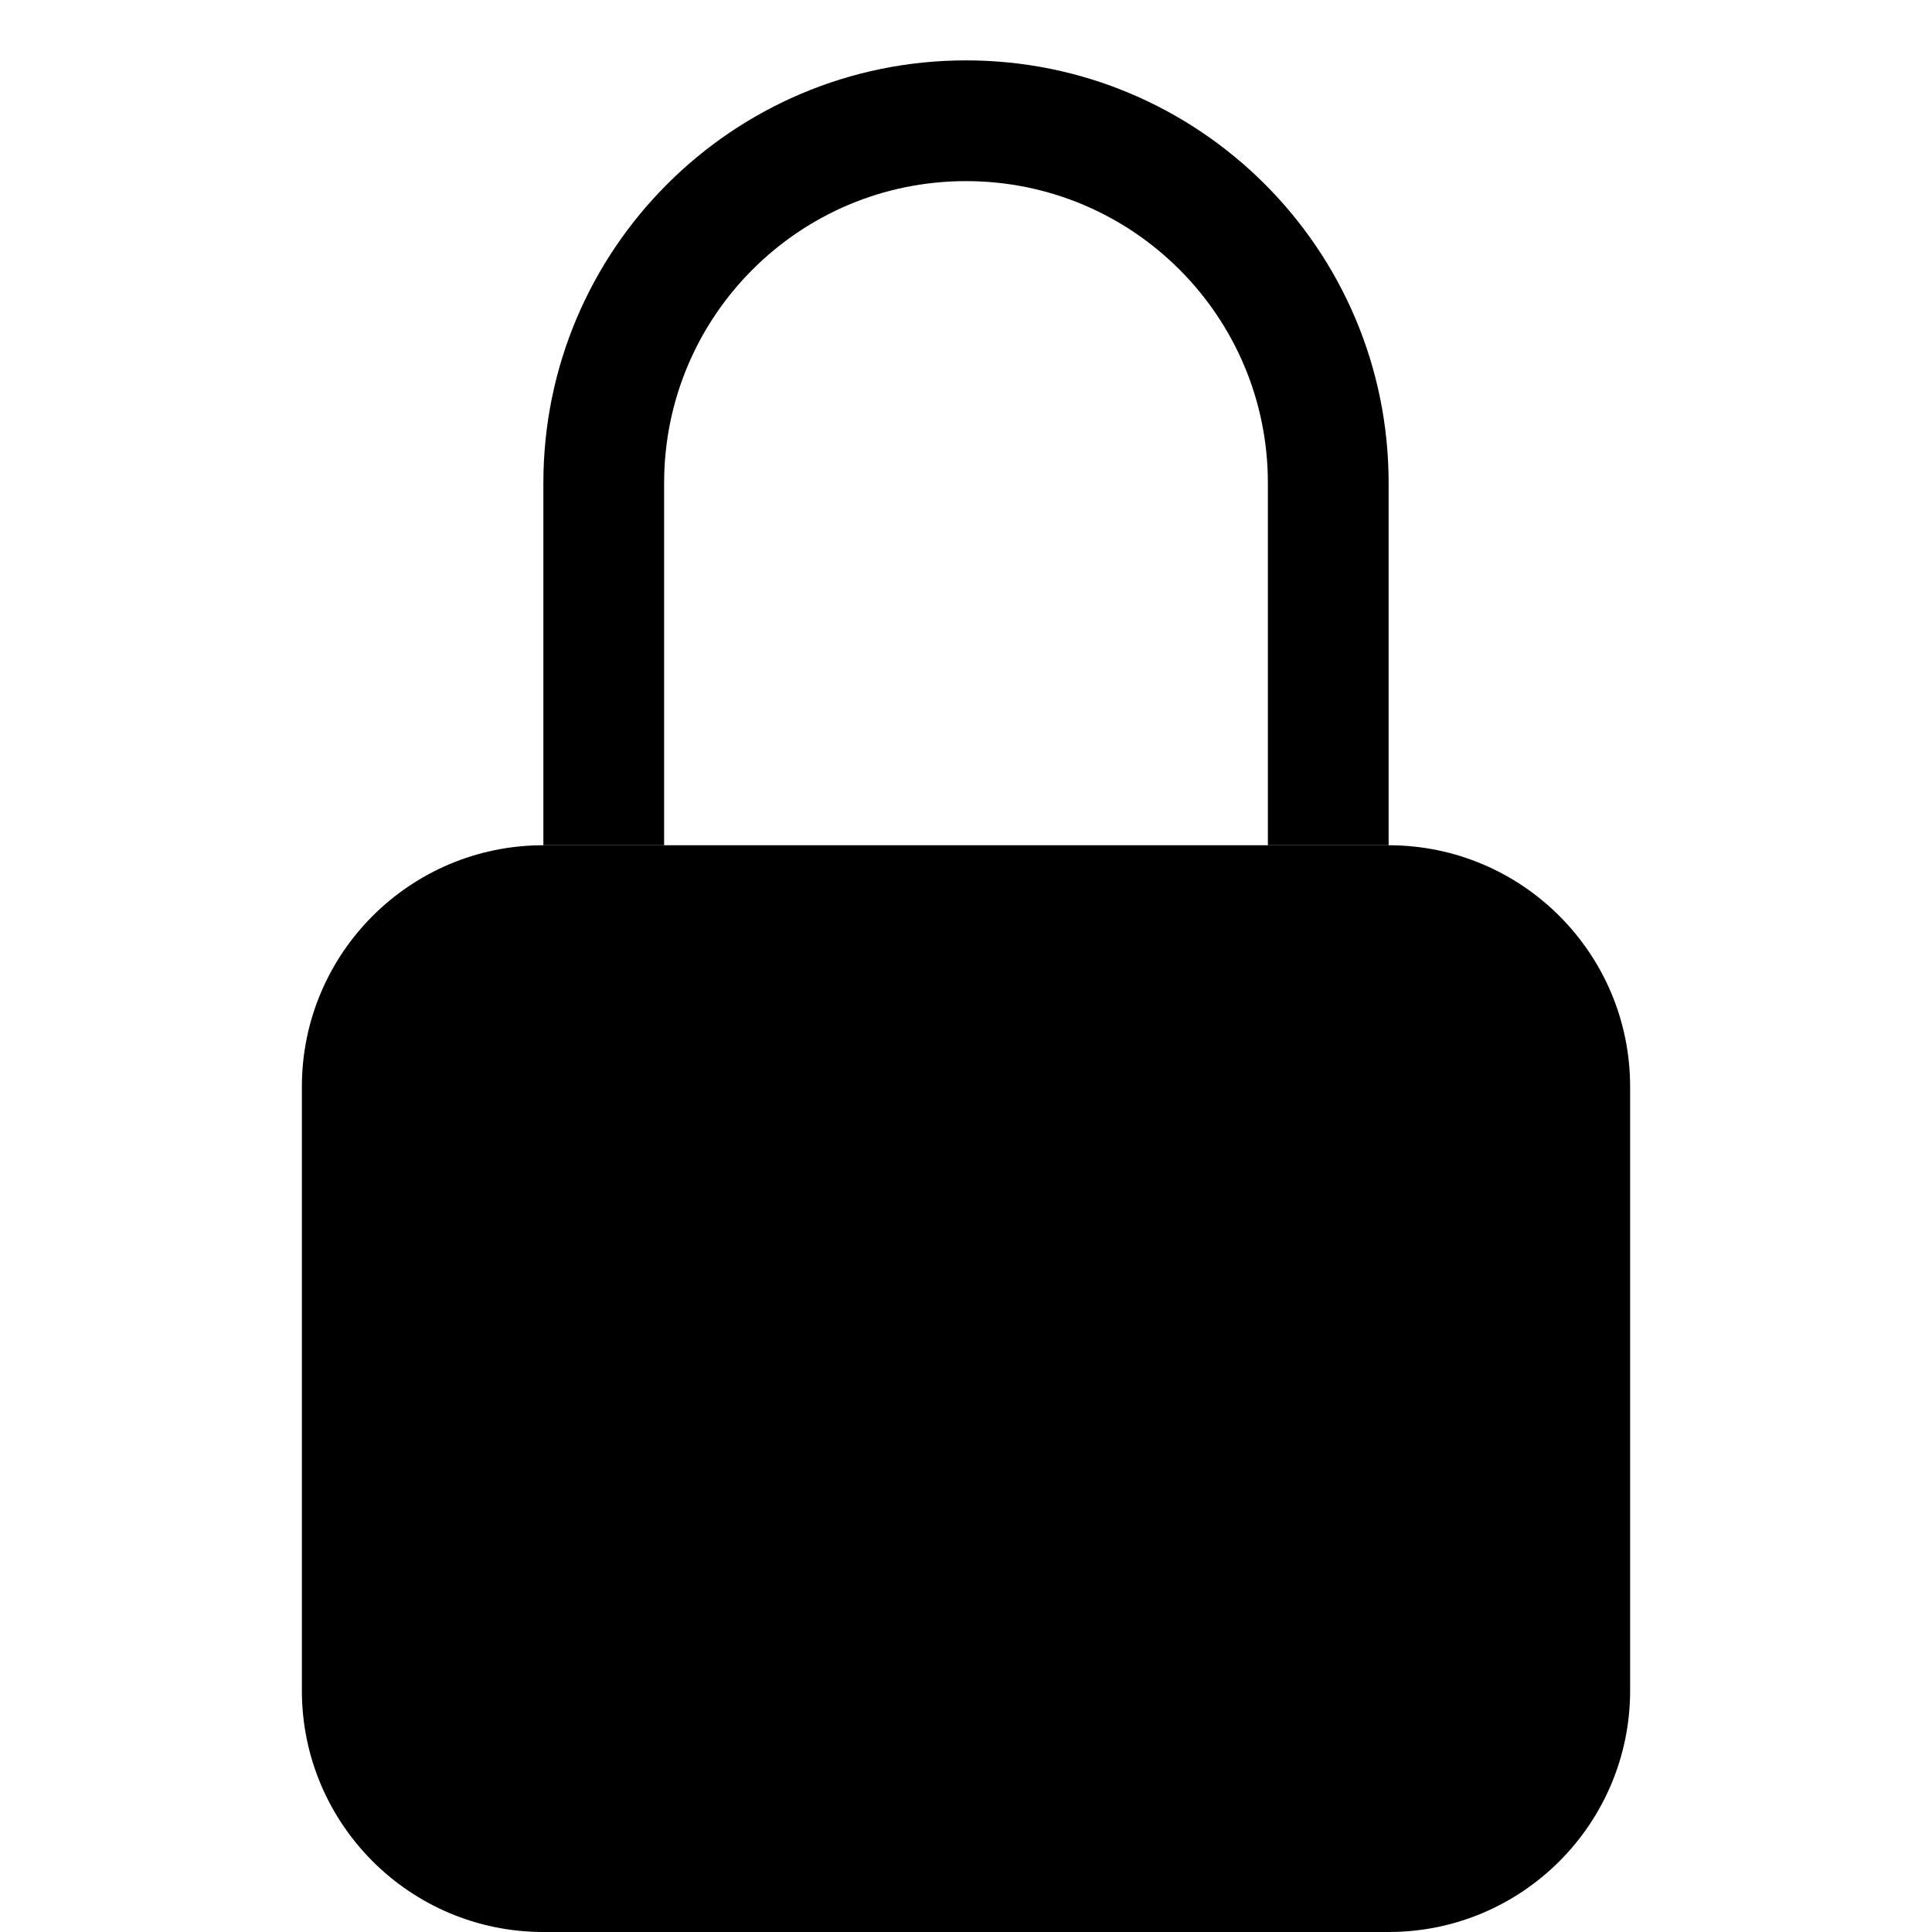
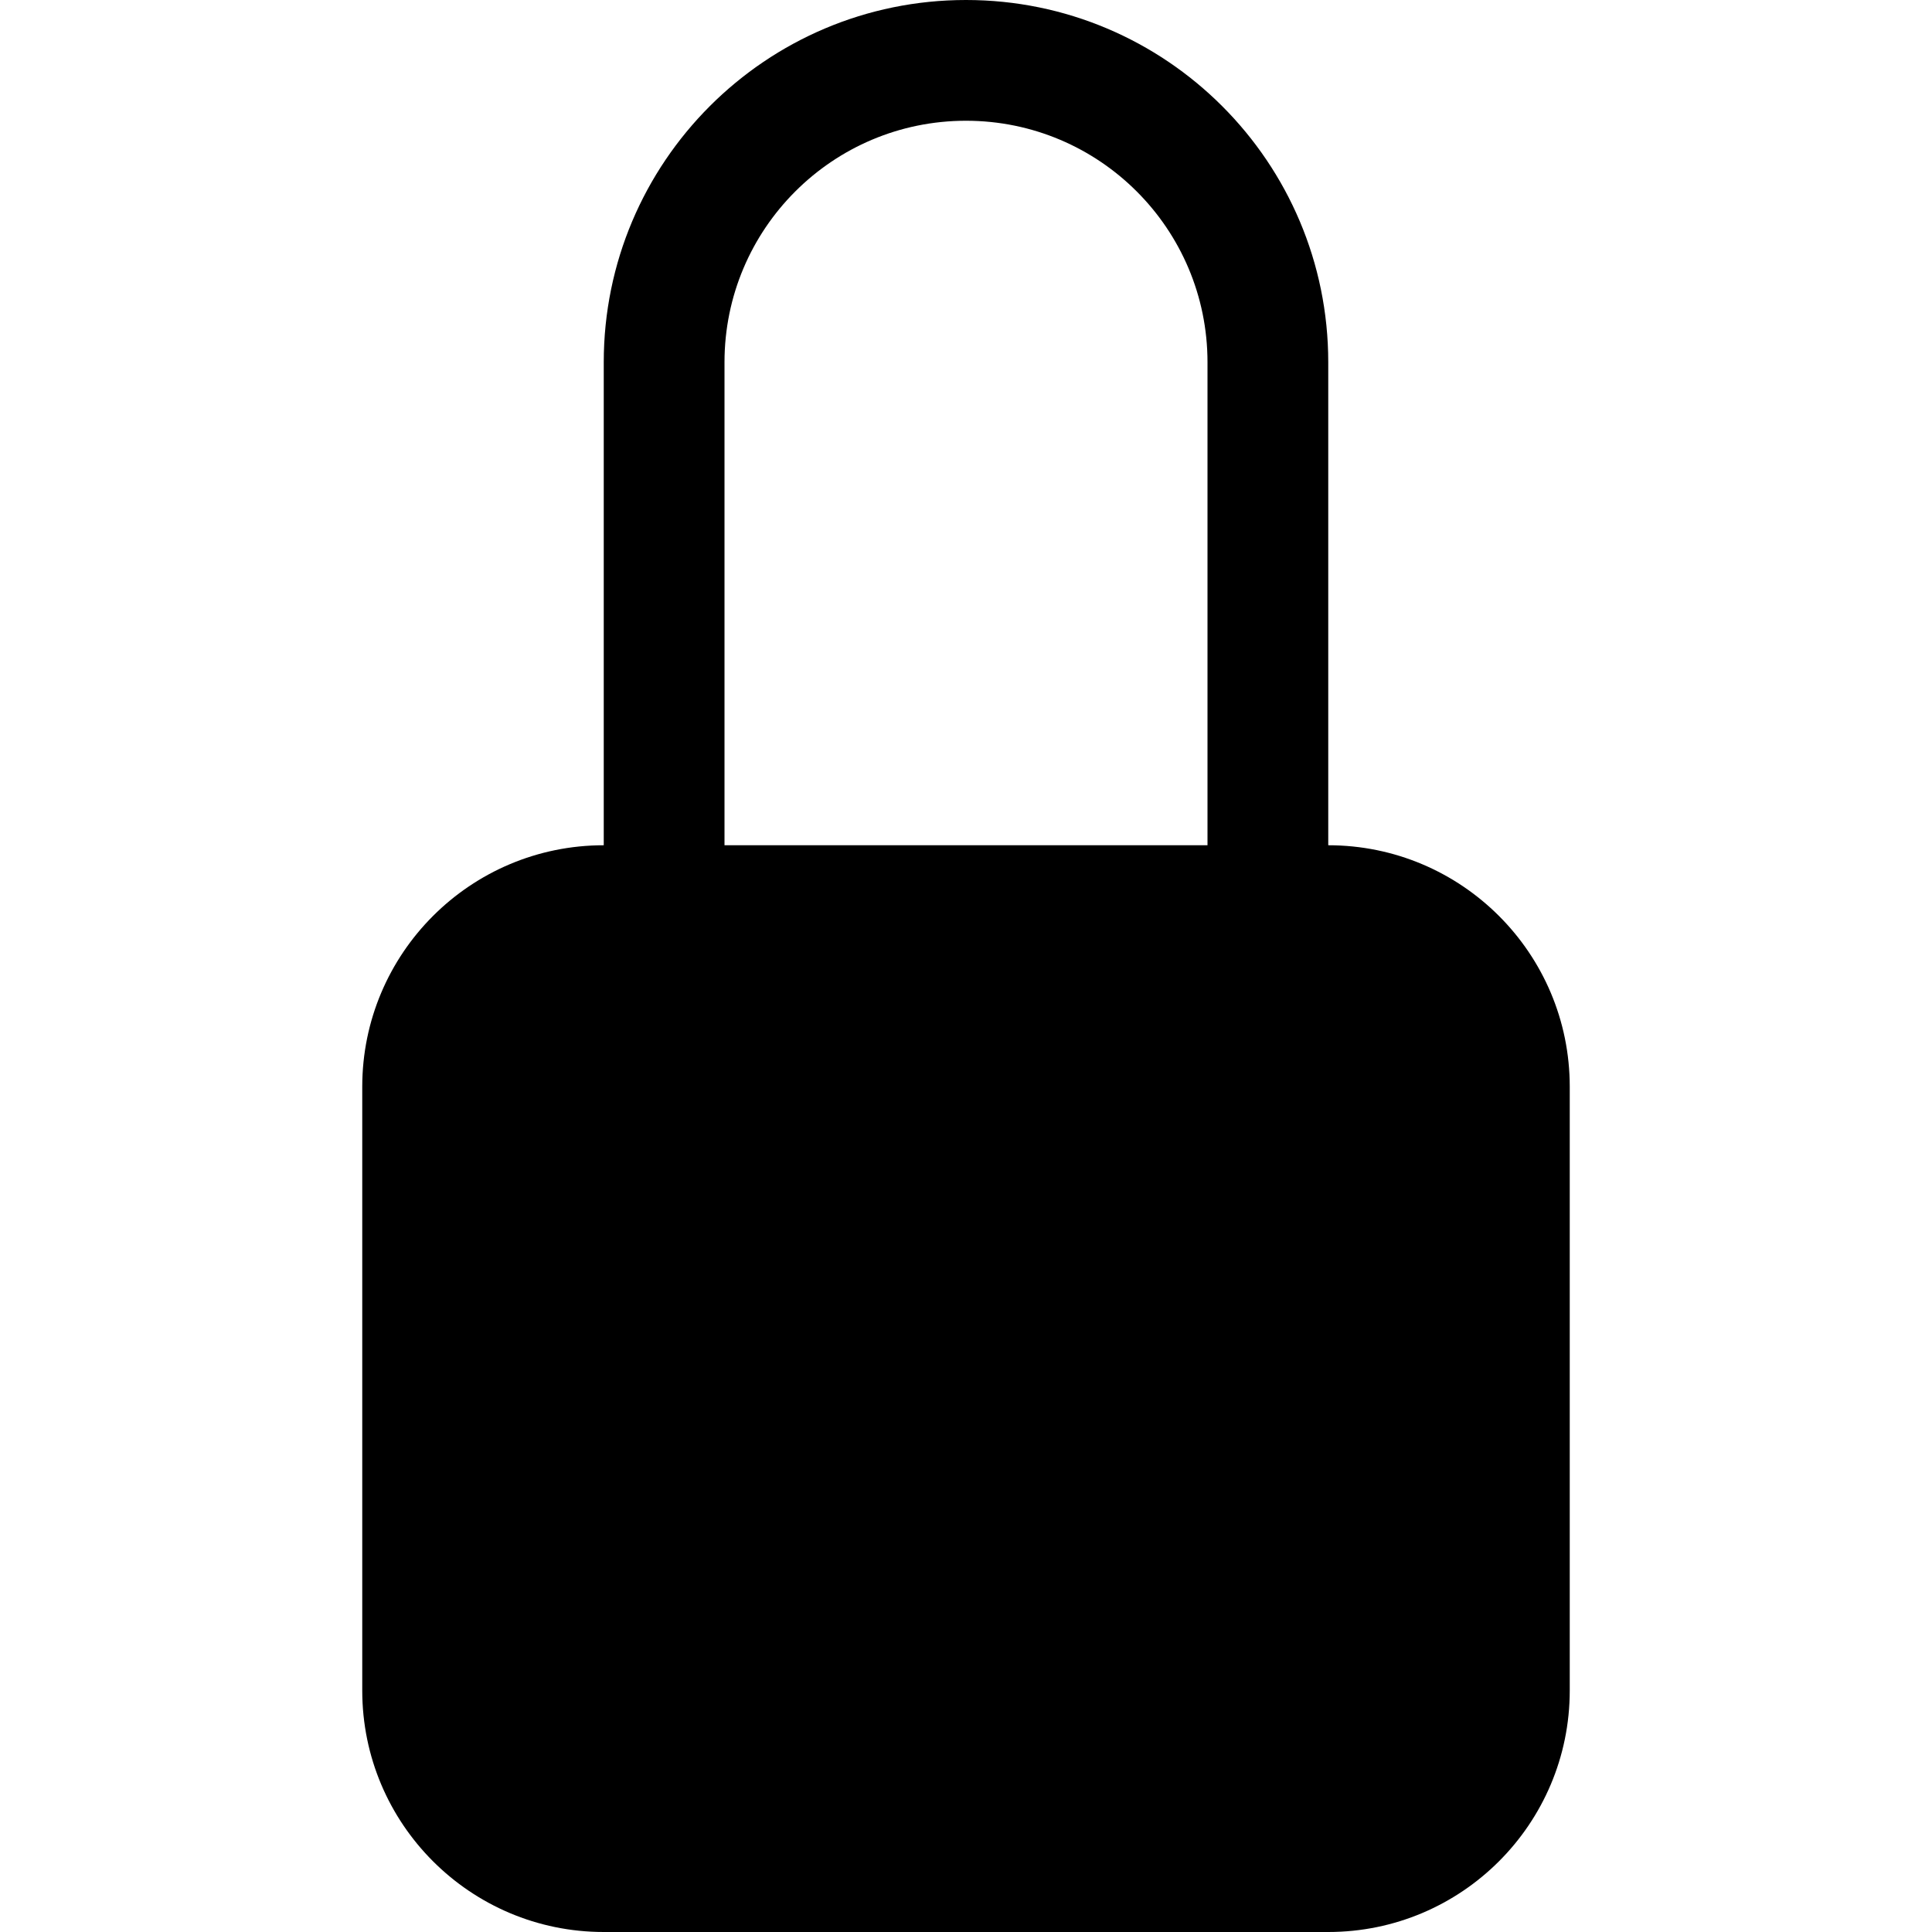
<svg xmlns="http://www.w3.org/2000/svg" width="16" height="16" fill="currentColor" class="bi bi-lock-fill" viewBox="0 0 16 16">
-   <path d="M2.5 9a2 2 0 0 1 2-2h7a2 2 0 0 1 2 2v5a2 2 0 0 1-2 2h-7a2 2 0 0 1-2-2V9z" />
-   <path fill-rule="evenodd" d="M4.5 4a3.5 3.5 0 1 1 7 0v3h-1V4a2.5 2.5 0 0 0-5 0v3h-1V4z" />
+   <path fill-rule="evenodd" d="M8 1a2 2 0 0 0-2 2v4h4V3a2 2 0 0 0-2-2zm3 6V3a3 3 0 0 0-6 0v4a2 2 0 0 0-2 2v5a2 2 0 0 0 2 2h6a2 2 0 0 0 2-2V9a2 2 0 0 0-2-2z" />
</svg>
